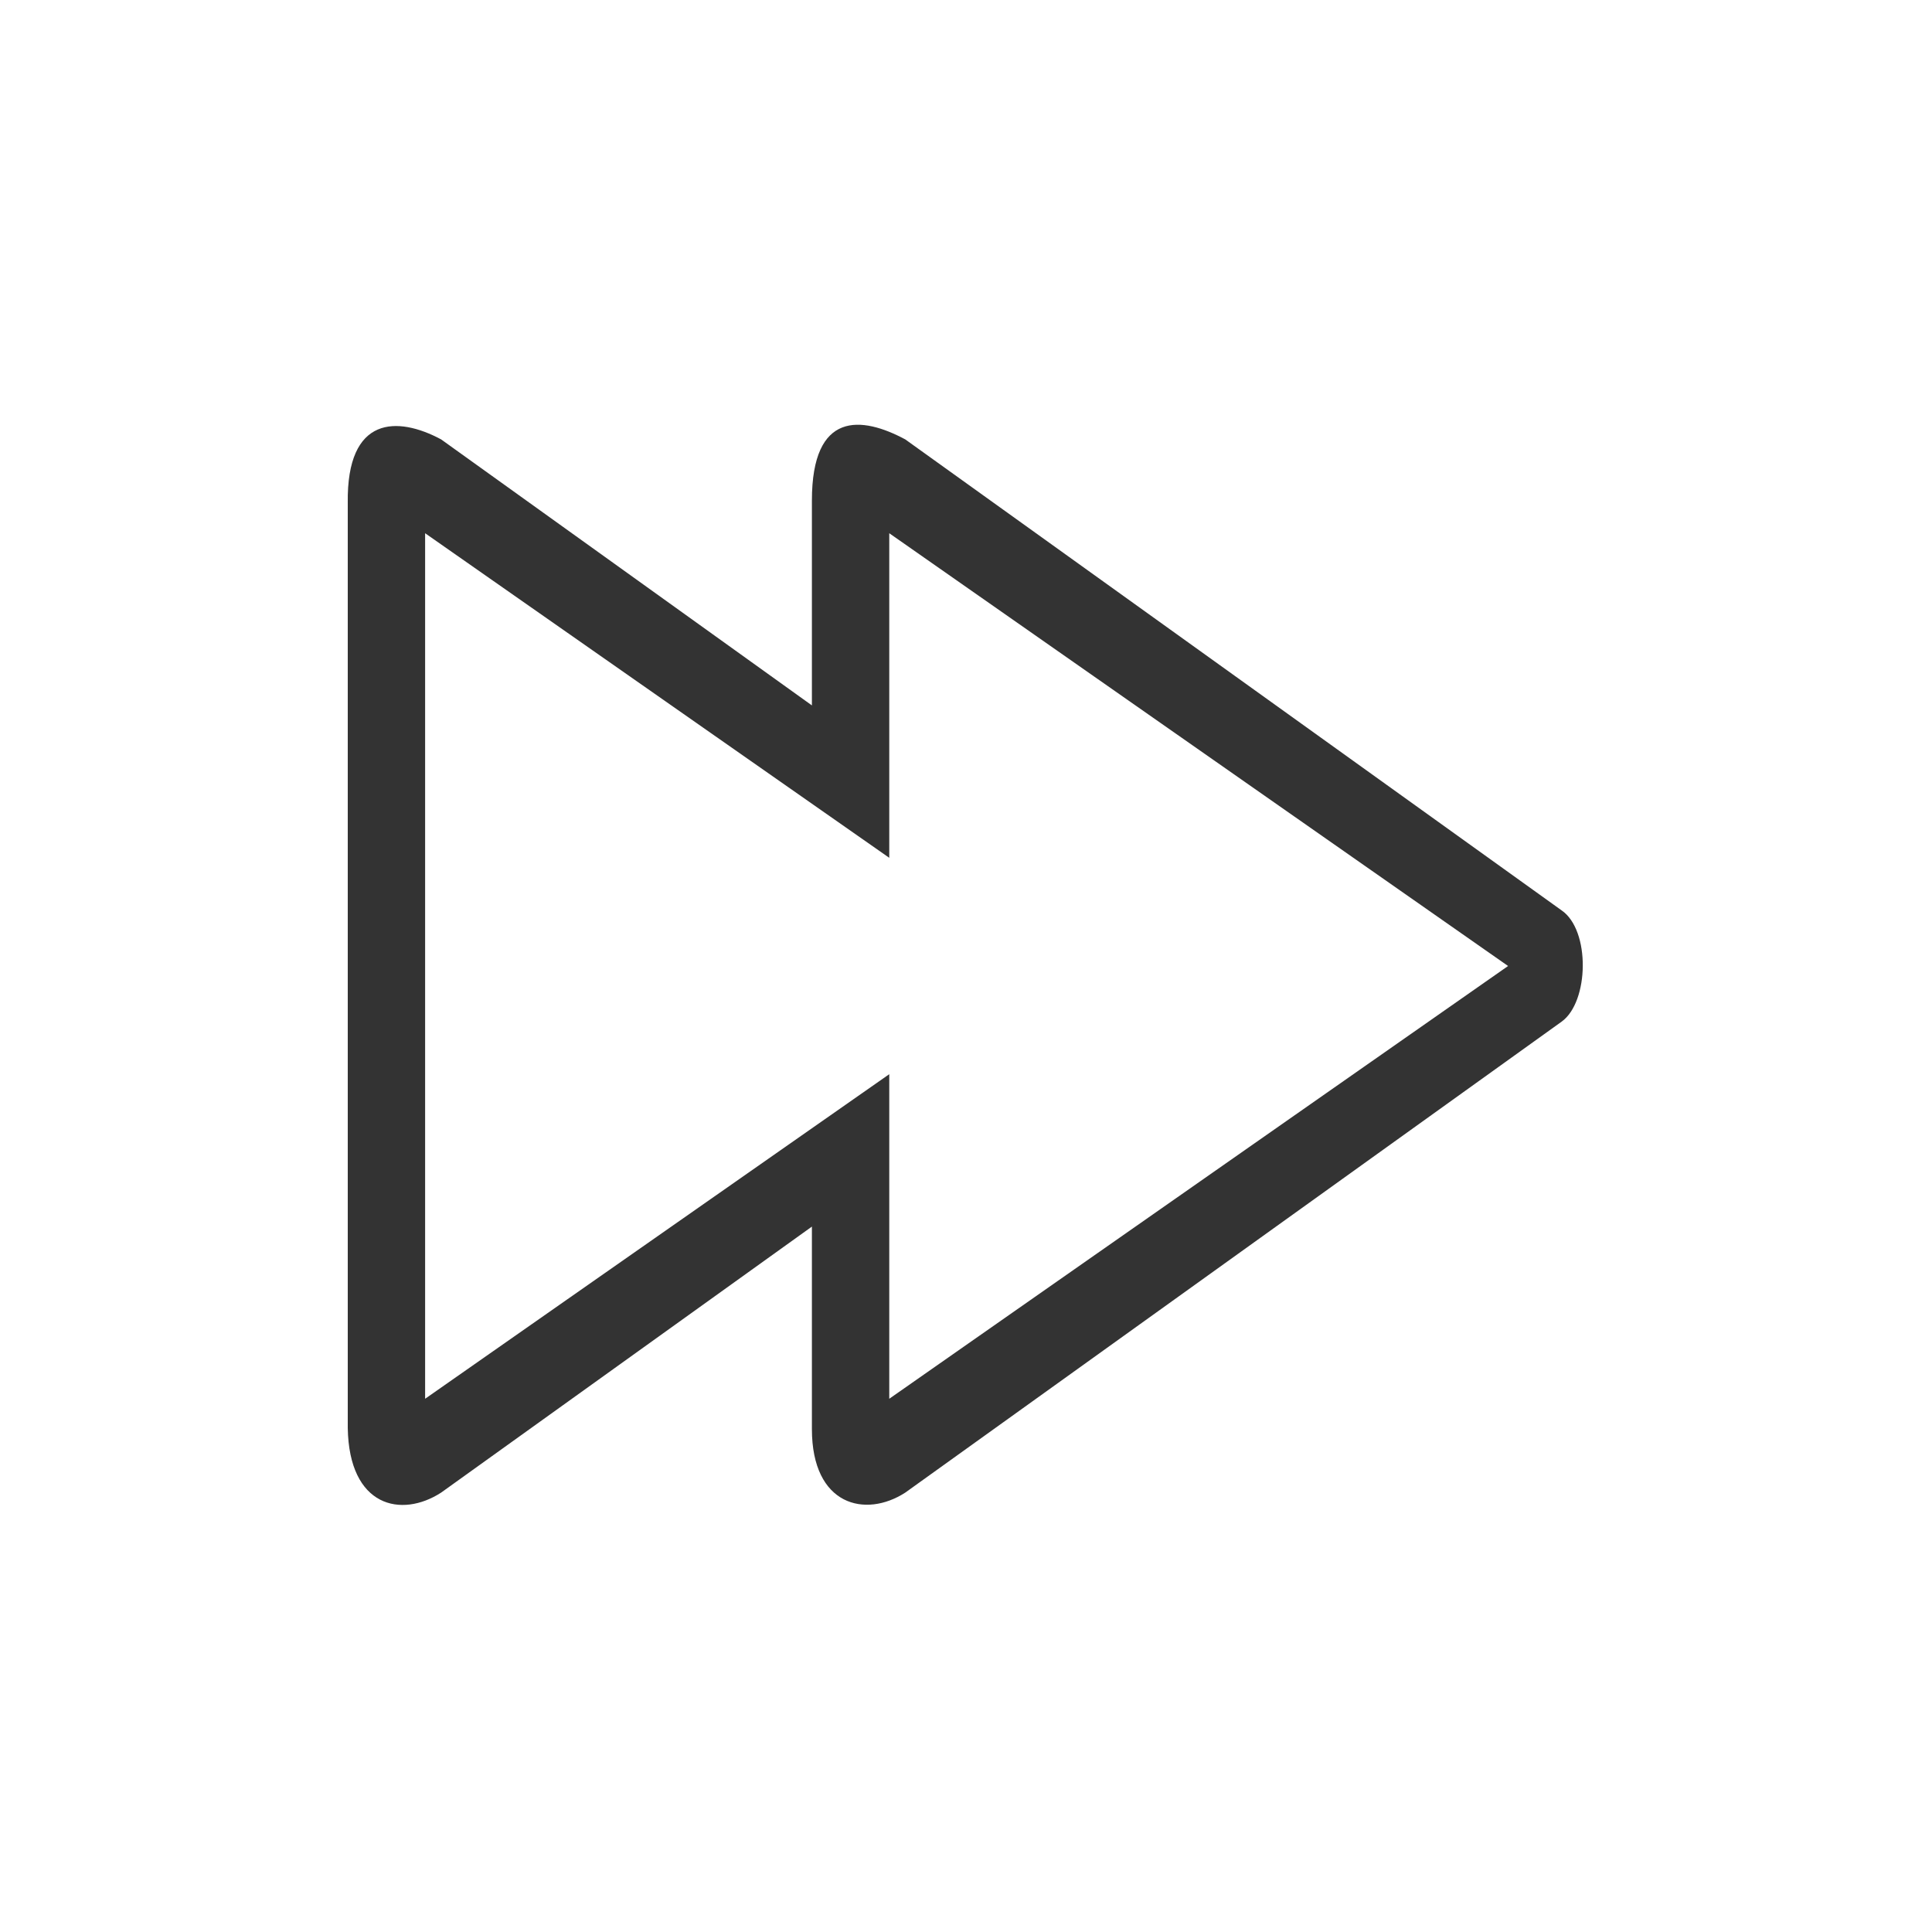
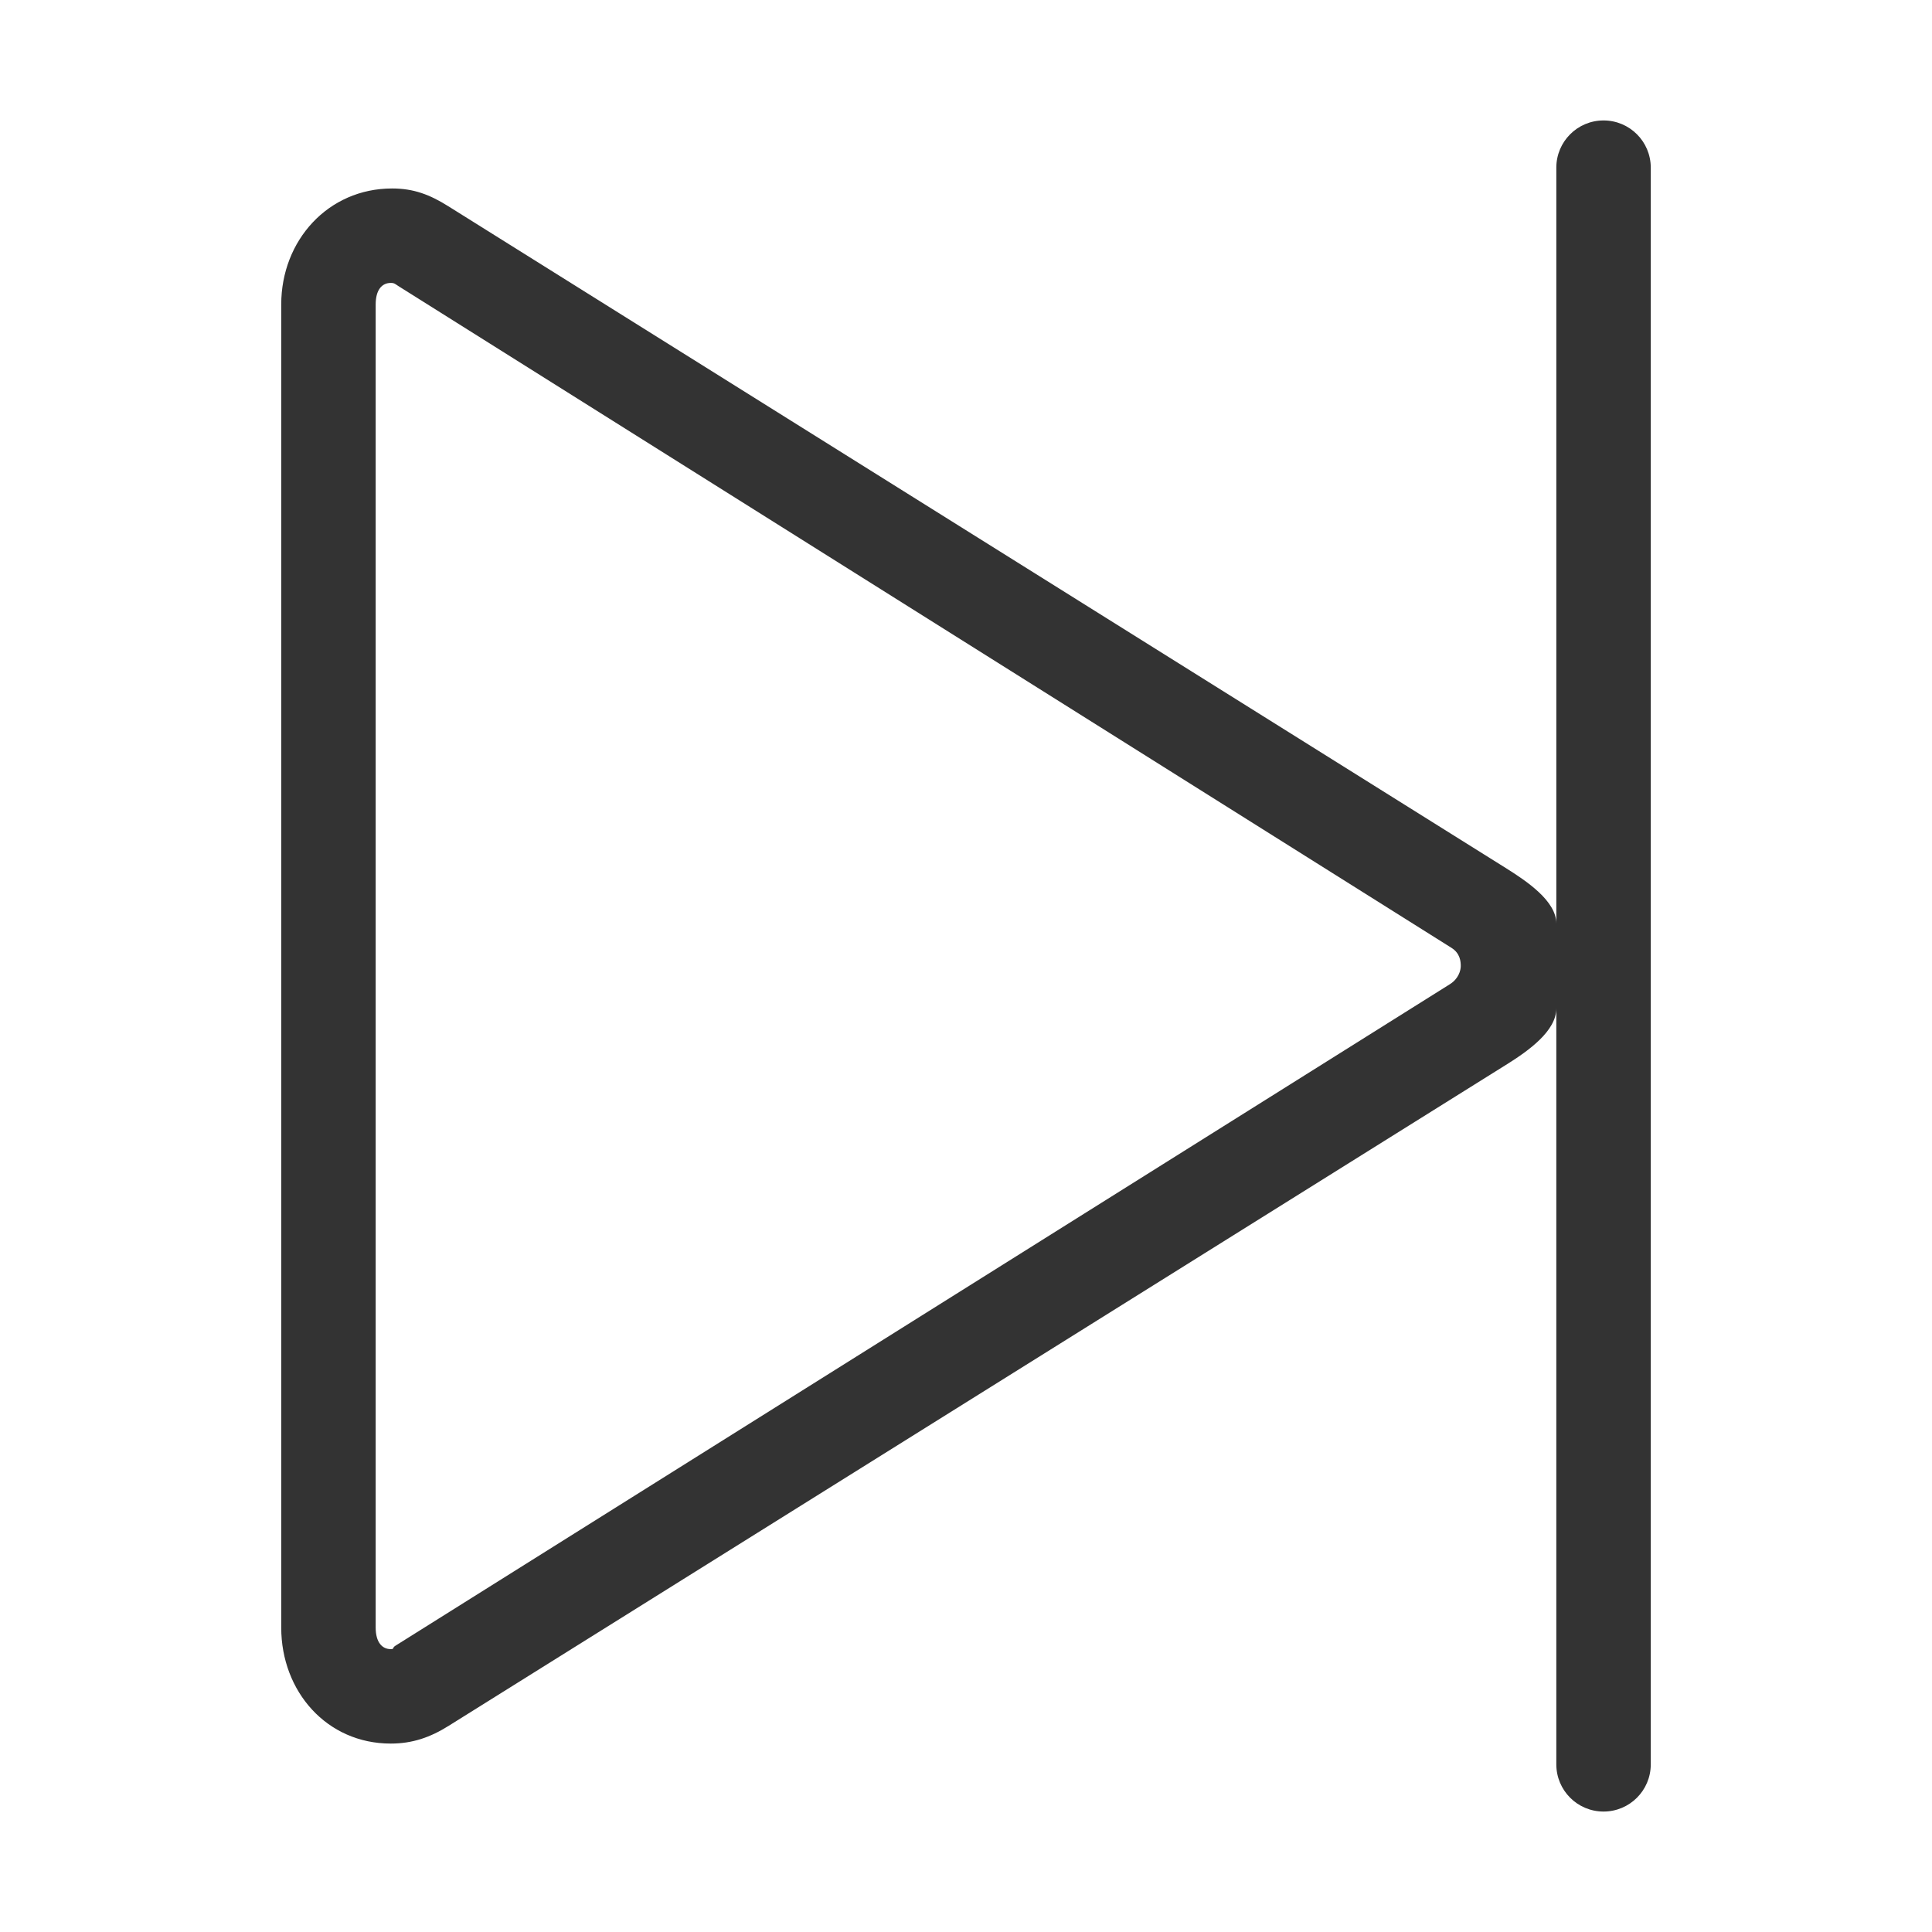
<svg xmlns="http://www.w3.org/2000/svg" class="icon" width="200px" height="200.00px" viewBox="0 0 1024 1024" version="1.1">
-   <path fill="#333333" d="M827.699 482.529L479.826 232.899c-23.06-12.37-49.48-15.299-49.5 32.338v108.646l-196.506-140.984c-23.06-12.37-50.135-12.739-49.5 33.628v490.312c0.655 41.882 28.365 47.944 49.5 34.263l196.506-140.984v107.356c0.02 40.571 28.365 47.309 49.5 33.628L827.699 541.491c14.582-10.486 15.299-48.497 0-58.962zM471.327 741.376v-172.032l-246.006 172.032V282.624l246.006 172.032v-172.032L799.314 512 471.327 741.376z" />
+   <path fill="#333333" d="M849.912 960.159c13.835 0 25.031-11.194 25.031-25.031L874.943 88.87c0-13.835-11.196-25.03-25.031-25.03s-25.031 11.195-25.031 25.03l0 400.635c0-11.953-15.62-22.44-26.938-29.529L237.641 109.33c-9.85-6.184-18.382-9.436-29.822-9.436-33.928 0-58.762 27.573-58.762 61.476L149.056 862.63c0 33.879 24.125 61.501 58.053 61.501 11.441 0 20.974-3.276 30.824-9.486l560.889-350.634c11.317-7.089 26.056-17.574 26.056-29.527l0 400.646C824.88 948.965 836.076 960.159 849.912 960.159zM768.465 521.649 209.604 872.259c-1.906 1.173-0.44 1.809-2.494 1.809-4.62 0-7.993-3.665-7.993-11.439L199.117 161.371c0-7.822 3.373-11.415 7.993-11.415 2.054 0 2.323 0.611 4.229 1.785l557.957 350.623c4.643 2.909 4.936 7.285 4.936 9.656C774.233 514.365 773.084 518.741 768.465 521.649z" />
</svg>
